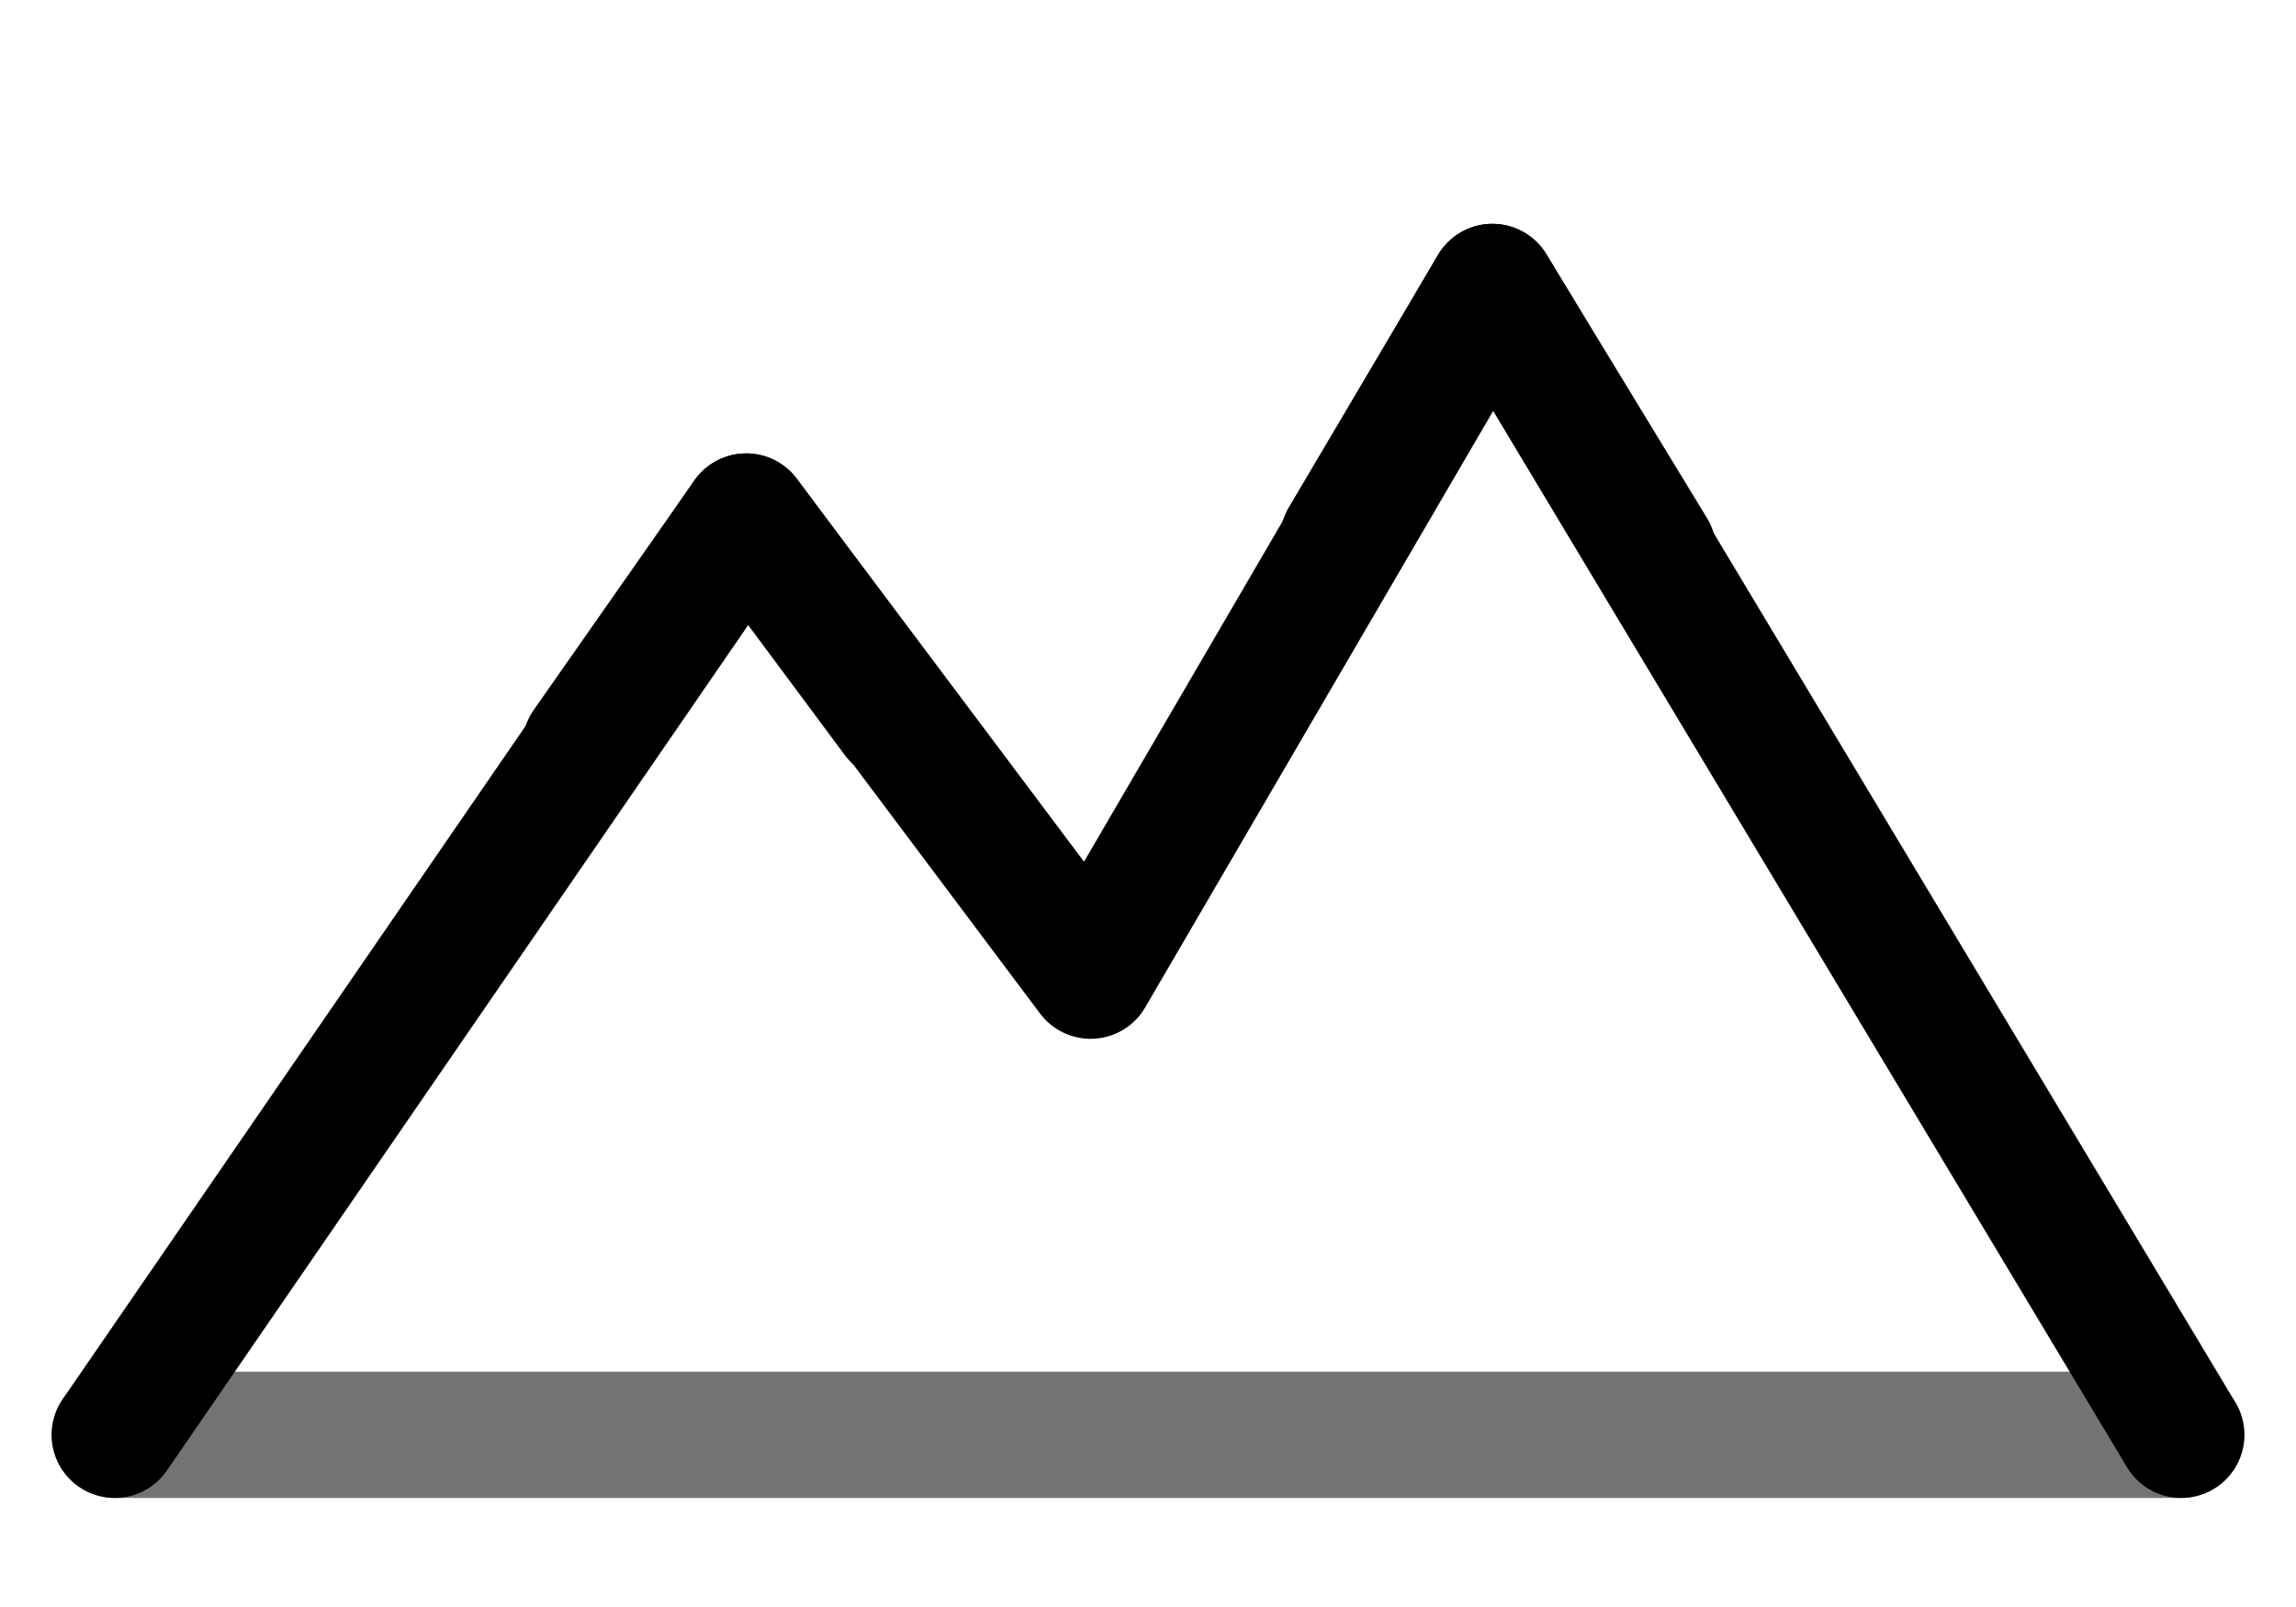
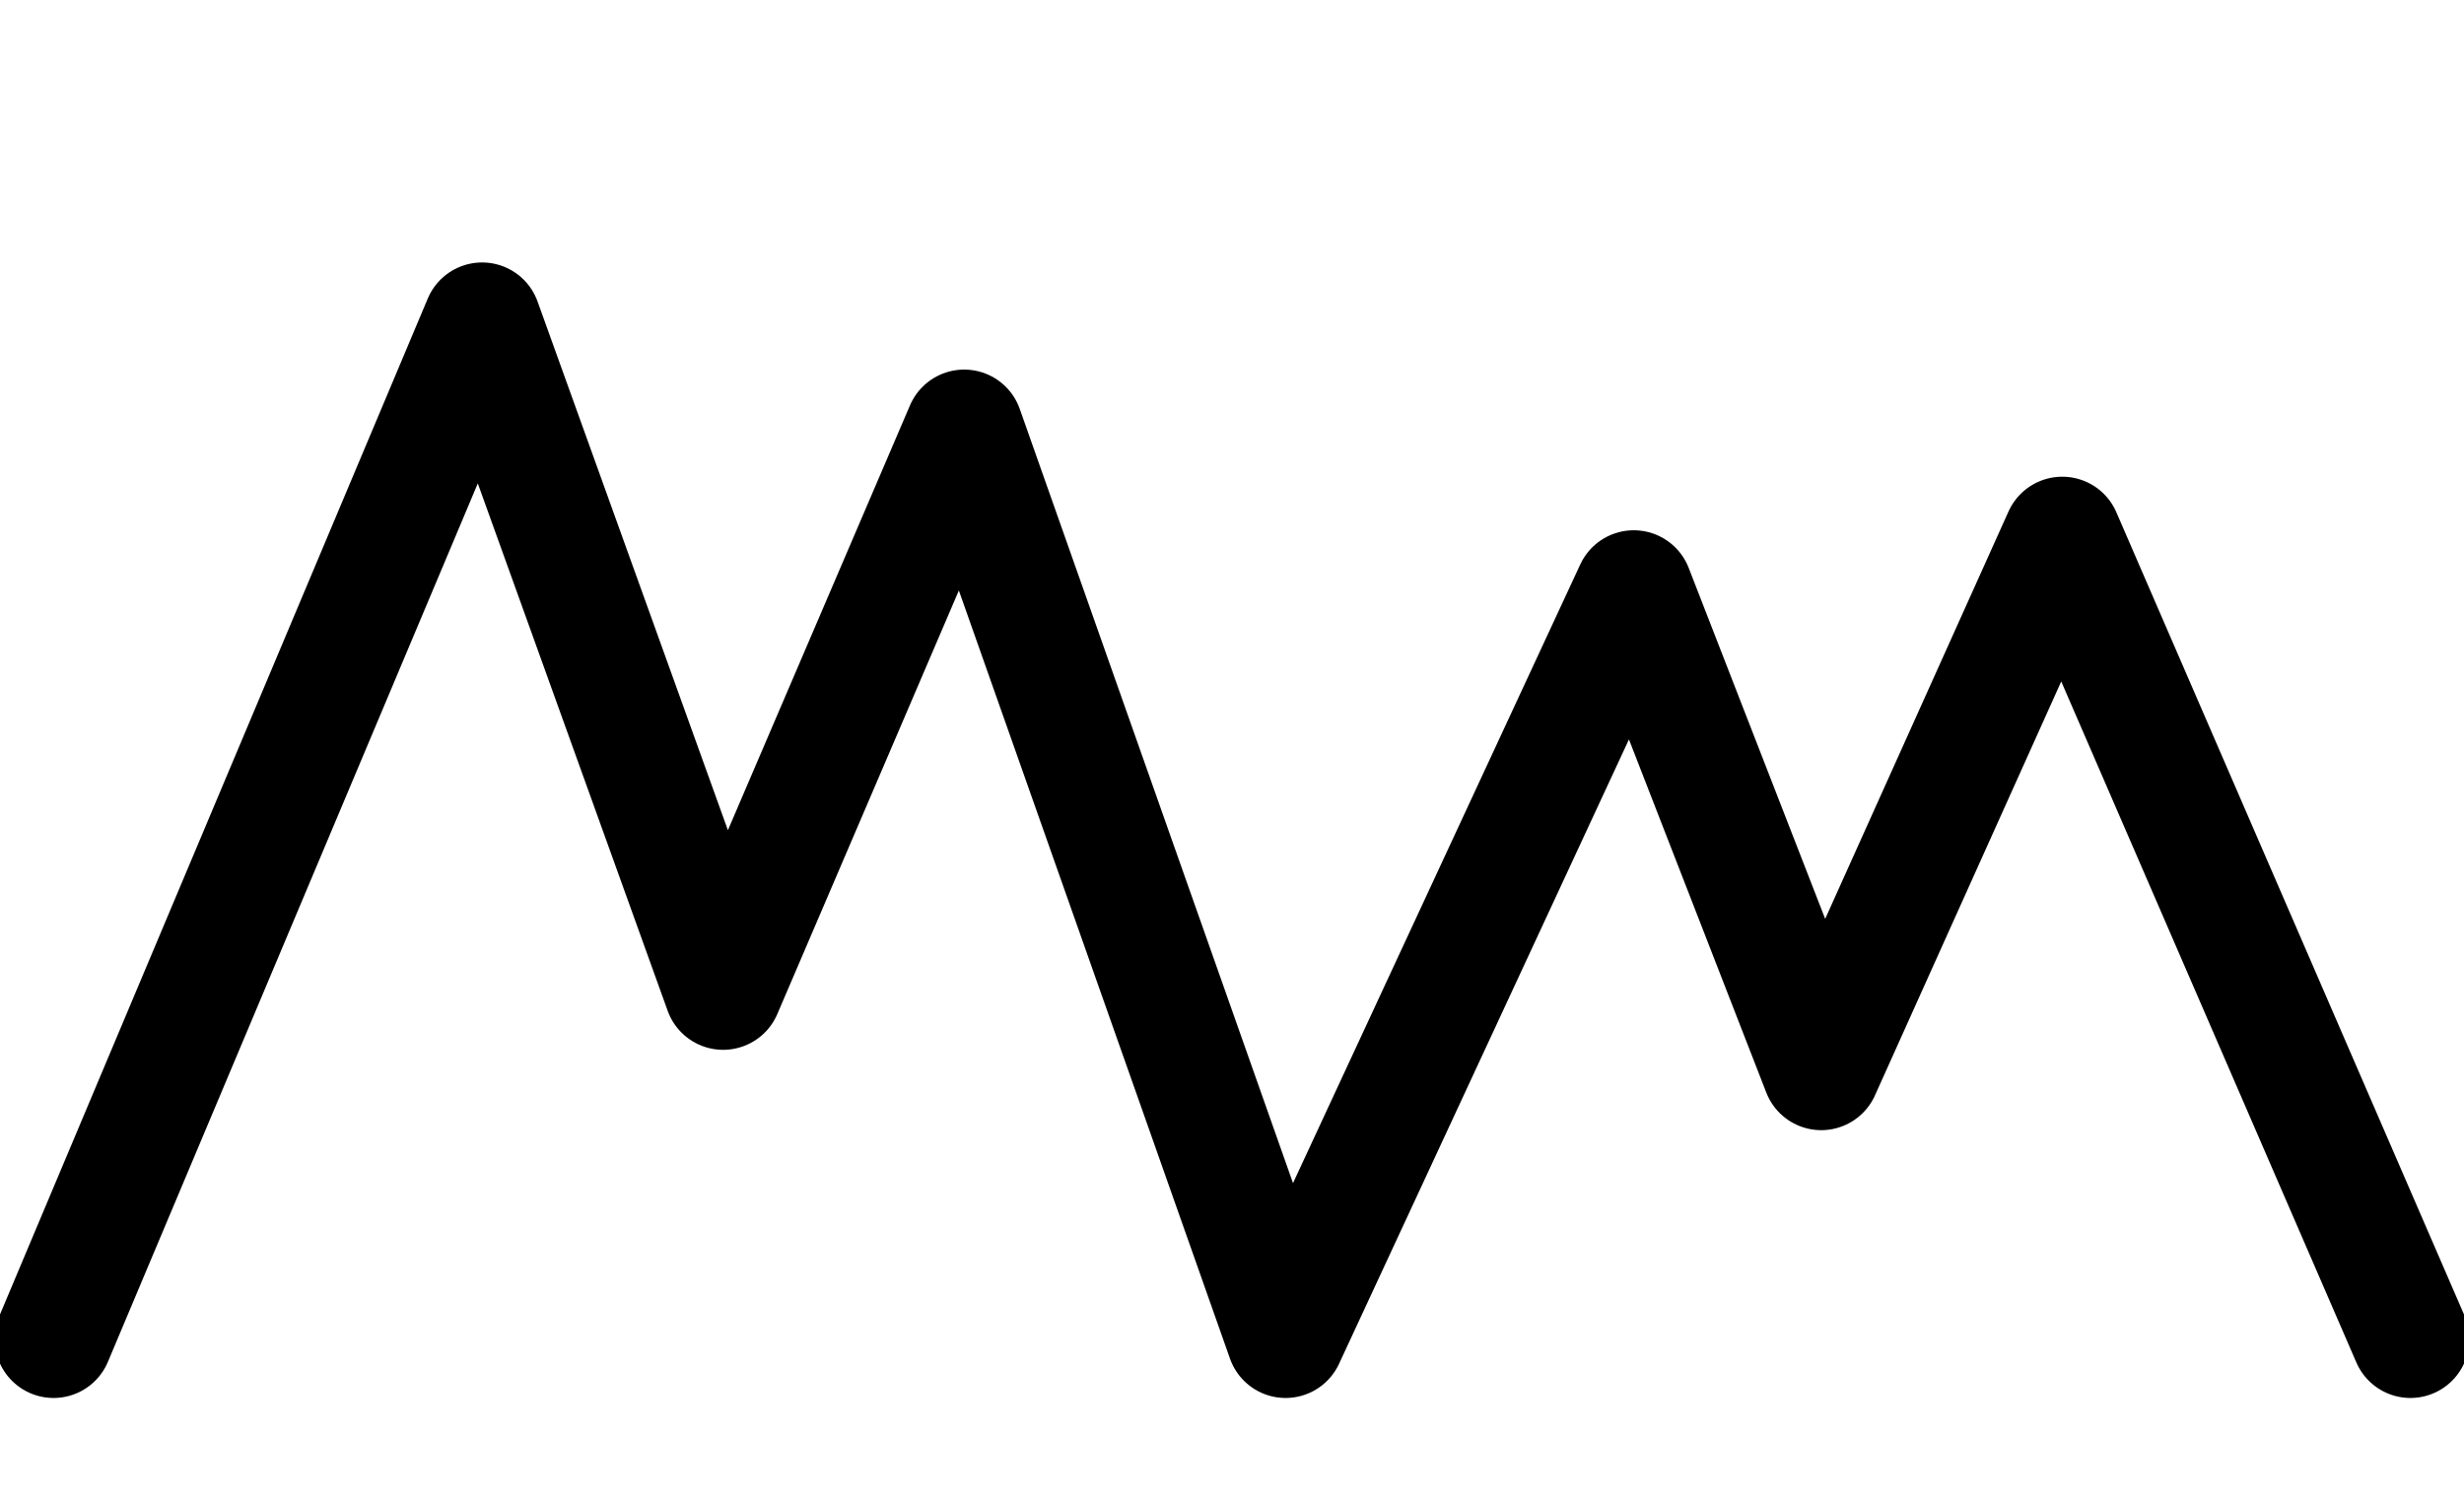
- <svg xmlns="http://www.w3.org/2000/svg" viewBox="0 0 40 28" fill="none" stroke="currentColor" stroke-width="2.2" stroke-linecap="round" stroke-linejoin="round">
-   <path d="M2 25 L13 9 L19 17 L26 5 L38 25" />
-   <path d="M10.2 13 L13 9 L15.6 12.5 M23.4 9.4 L26 5 L28.8 9.6" />
-   <path d="M2 25 H38" opacity=".55" />
+ <svg xmlns="http://www.w3.org/2000/svg" viewBox="0 0 46 28" fill="none" stroke="currentColor" stroke-width="2.2" stroke-linecap="round" stroke-linejoin="round">
+   <path d="M1 25 L9 6 L13.5 18.5 L18 8 L24 25 L30.5 11 L34 20 L38.5 10 L45 25" />
</svg>
